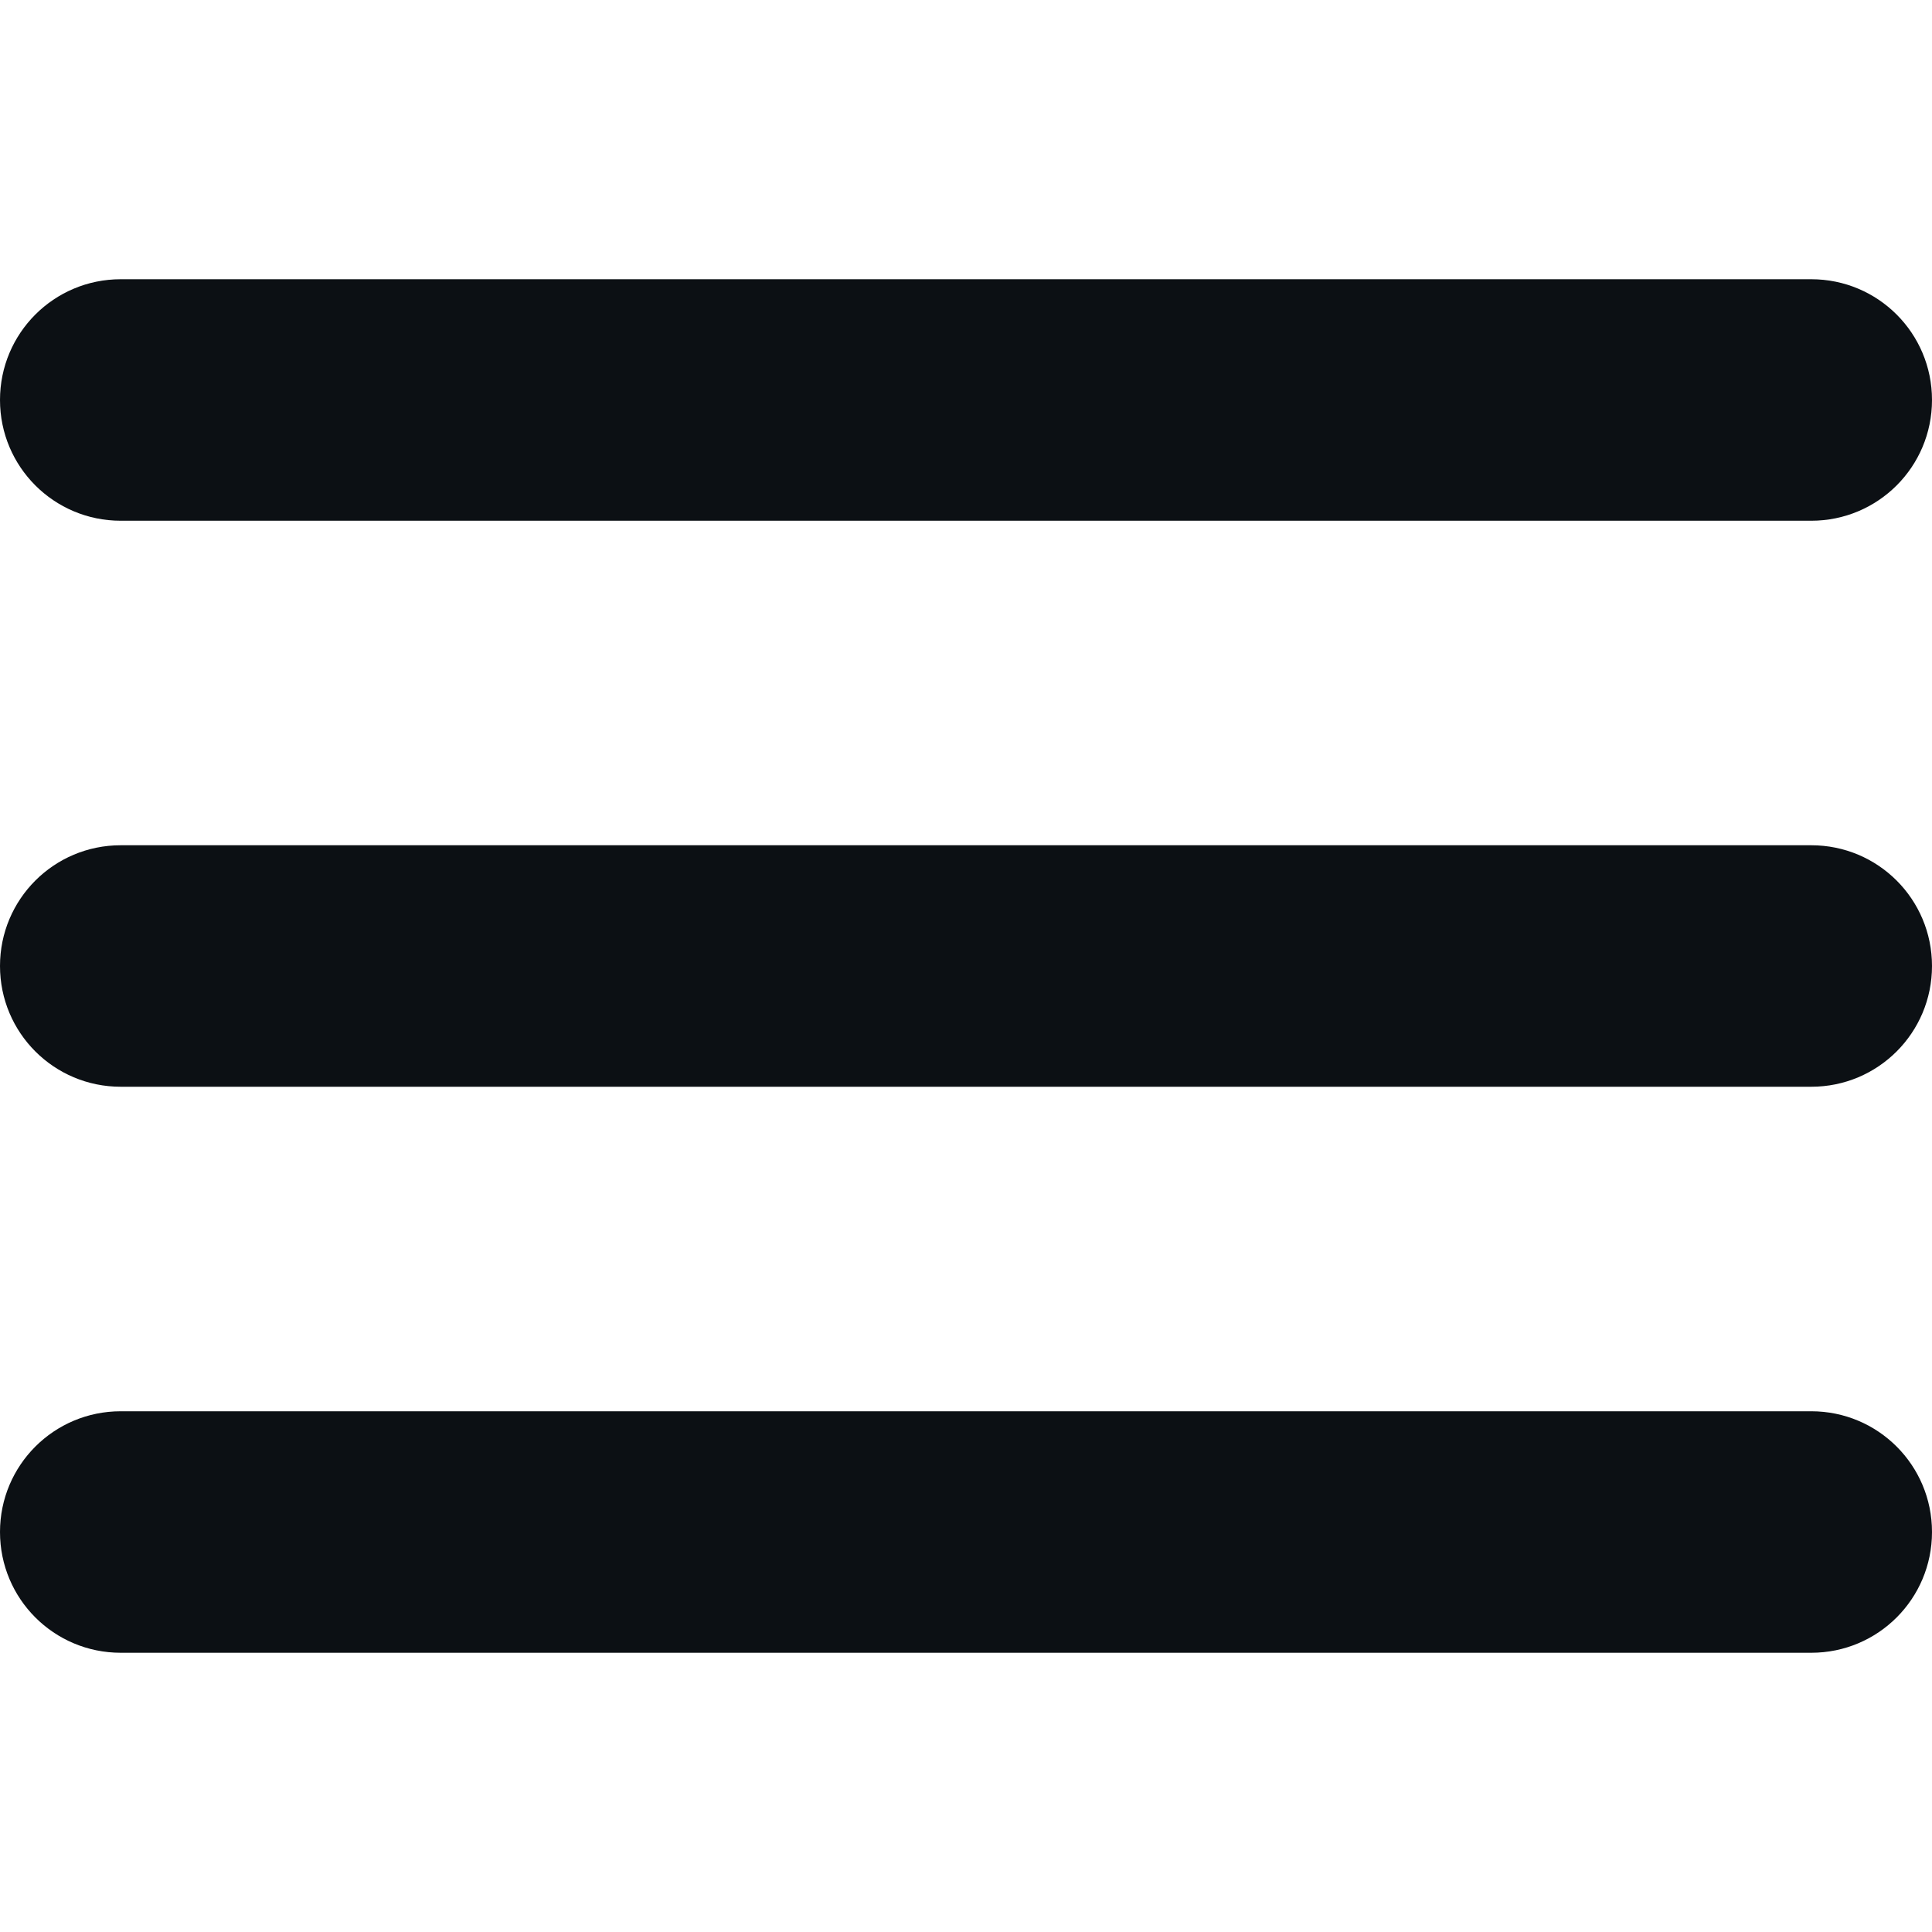
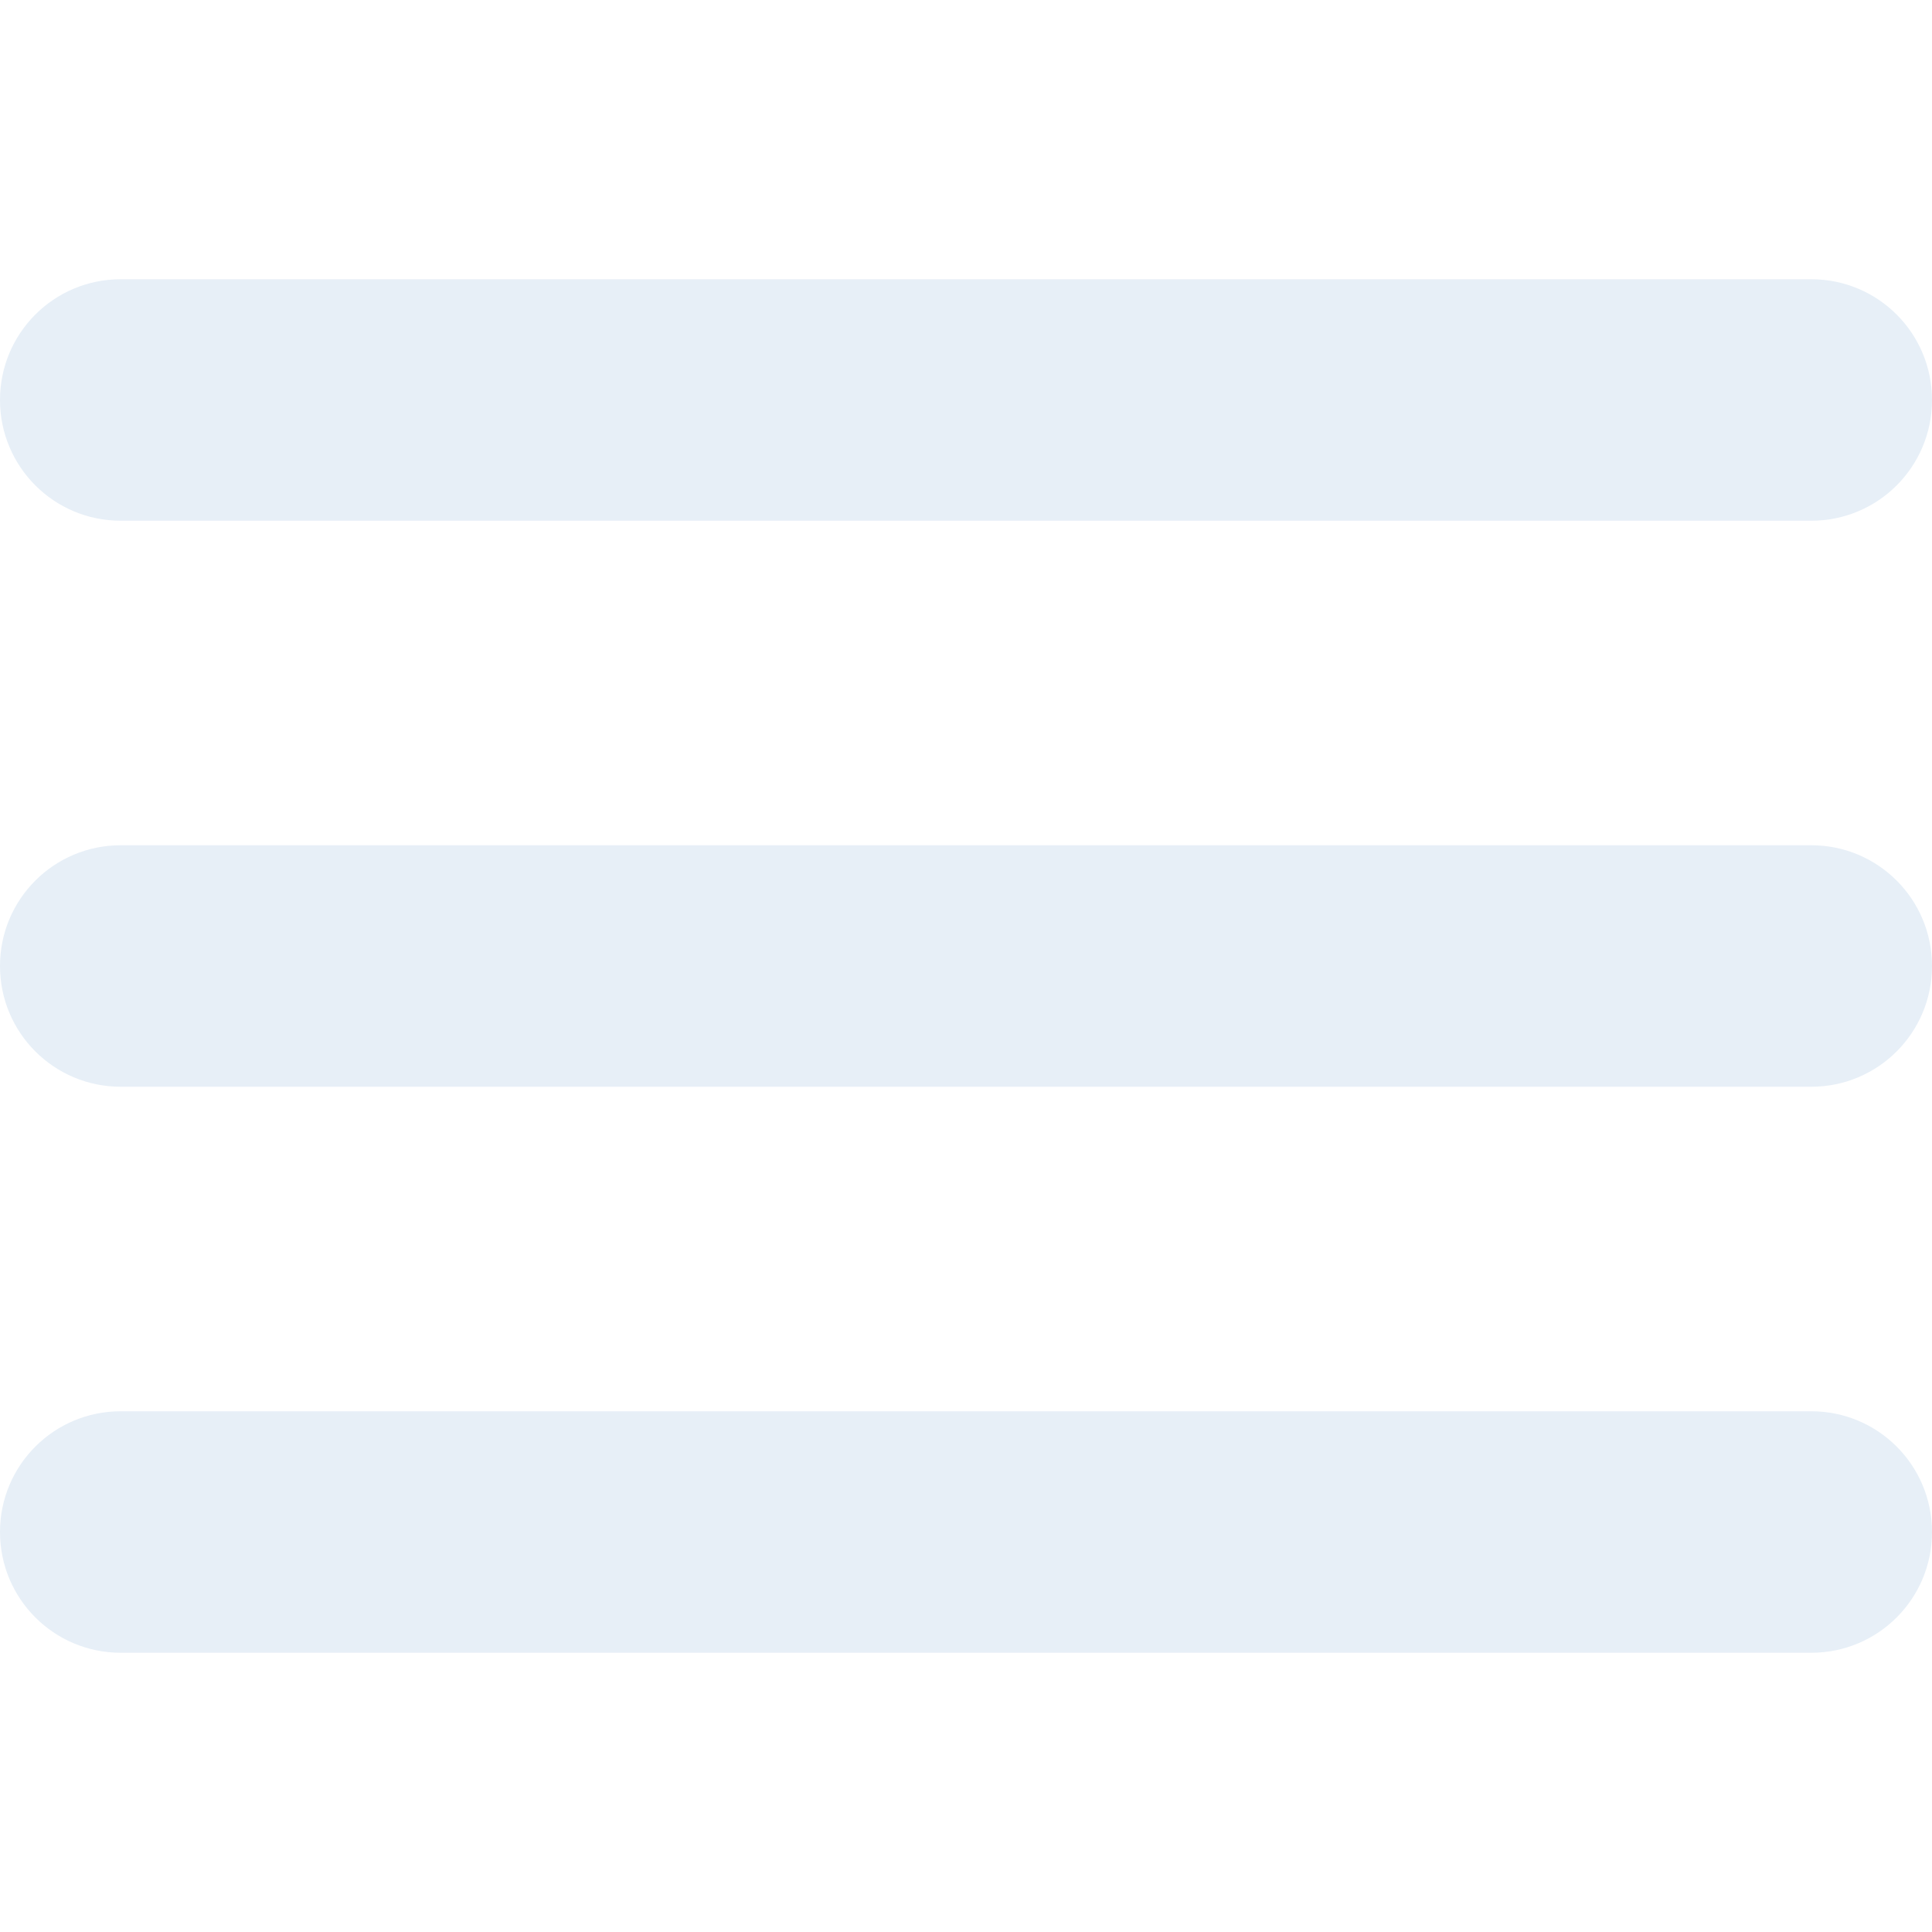
<svg xmlns="http://www.w3.org/2000/svg" version="1.2" viewBox="0 0 512 512" width="512" height="512">
  <style>
- 		.s0 { fill: #0c1014 } 
+ 		.s0 { fill: #e7eff7 } 
	</style>
  <path id="line 2" fill-rule="evenodd" class="s0" d="m32 374h448c17.7 0 32 14.3 32 32 0 17.7-14.3 32-32 32h-448c-17.7 0-32-14.3-32-32 0-17.7 14.3-32 32-32z" />
  <path id="line 1" fill-rule="evenodd" class="s0" d="m32 224h448c17.7 0 32 14.3 32 32 0 17.7-14.3 32-32 32h-448c-17.7 0-32-14.3-32-32 0-17.7 14.3-32 32-32z" />
  <path id="line 0" fill-rule="evenodd" class="s0" d="m32 74h448c17.7 0 32 14.3 32 32 0 17.7-14.3 32-32 32h-448c-17.7 0-32-14.3-32-32 0-17.7 14.3-32 32-32z" />
</svg>
